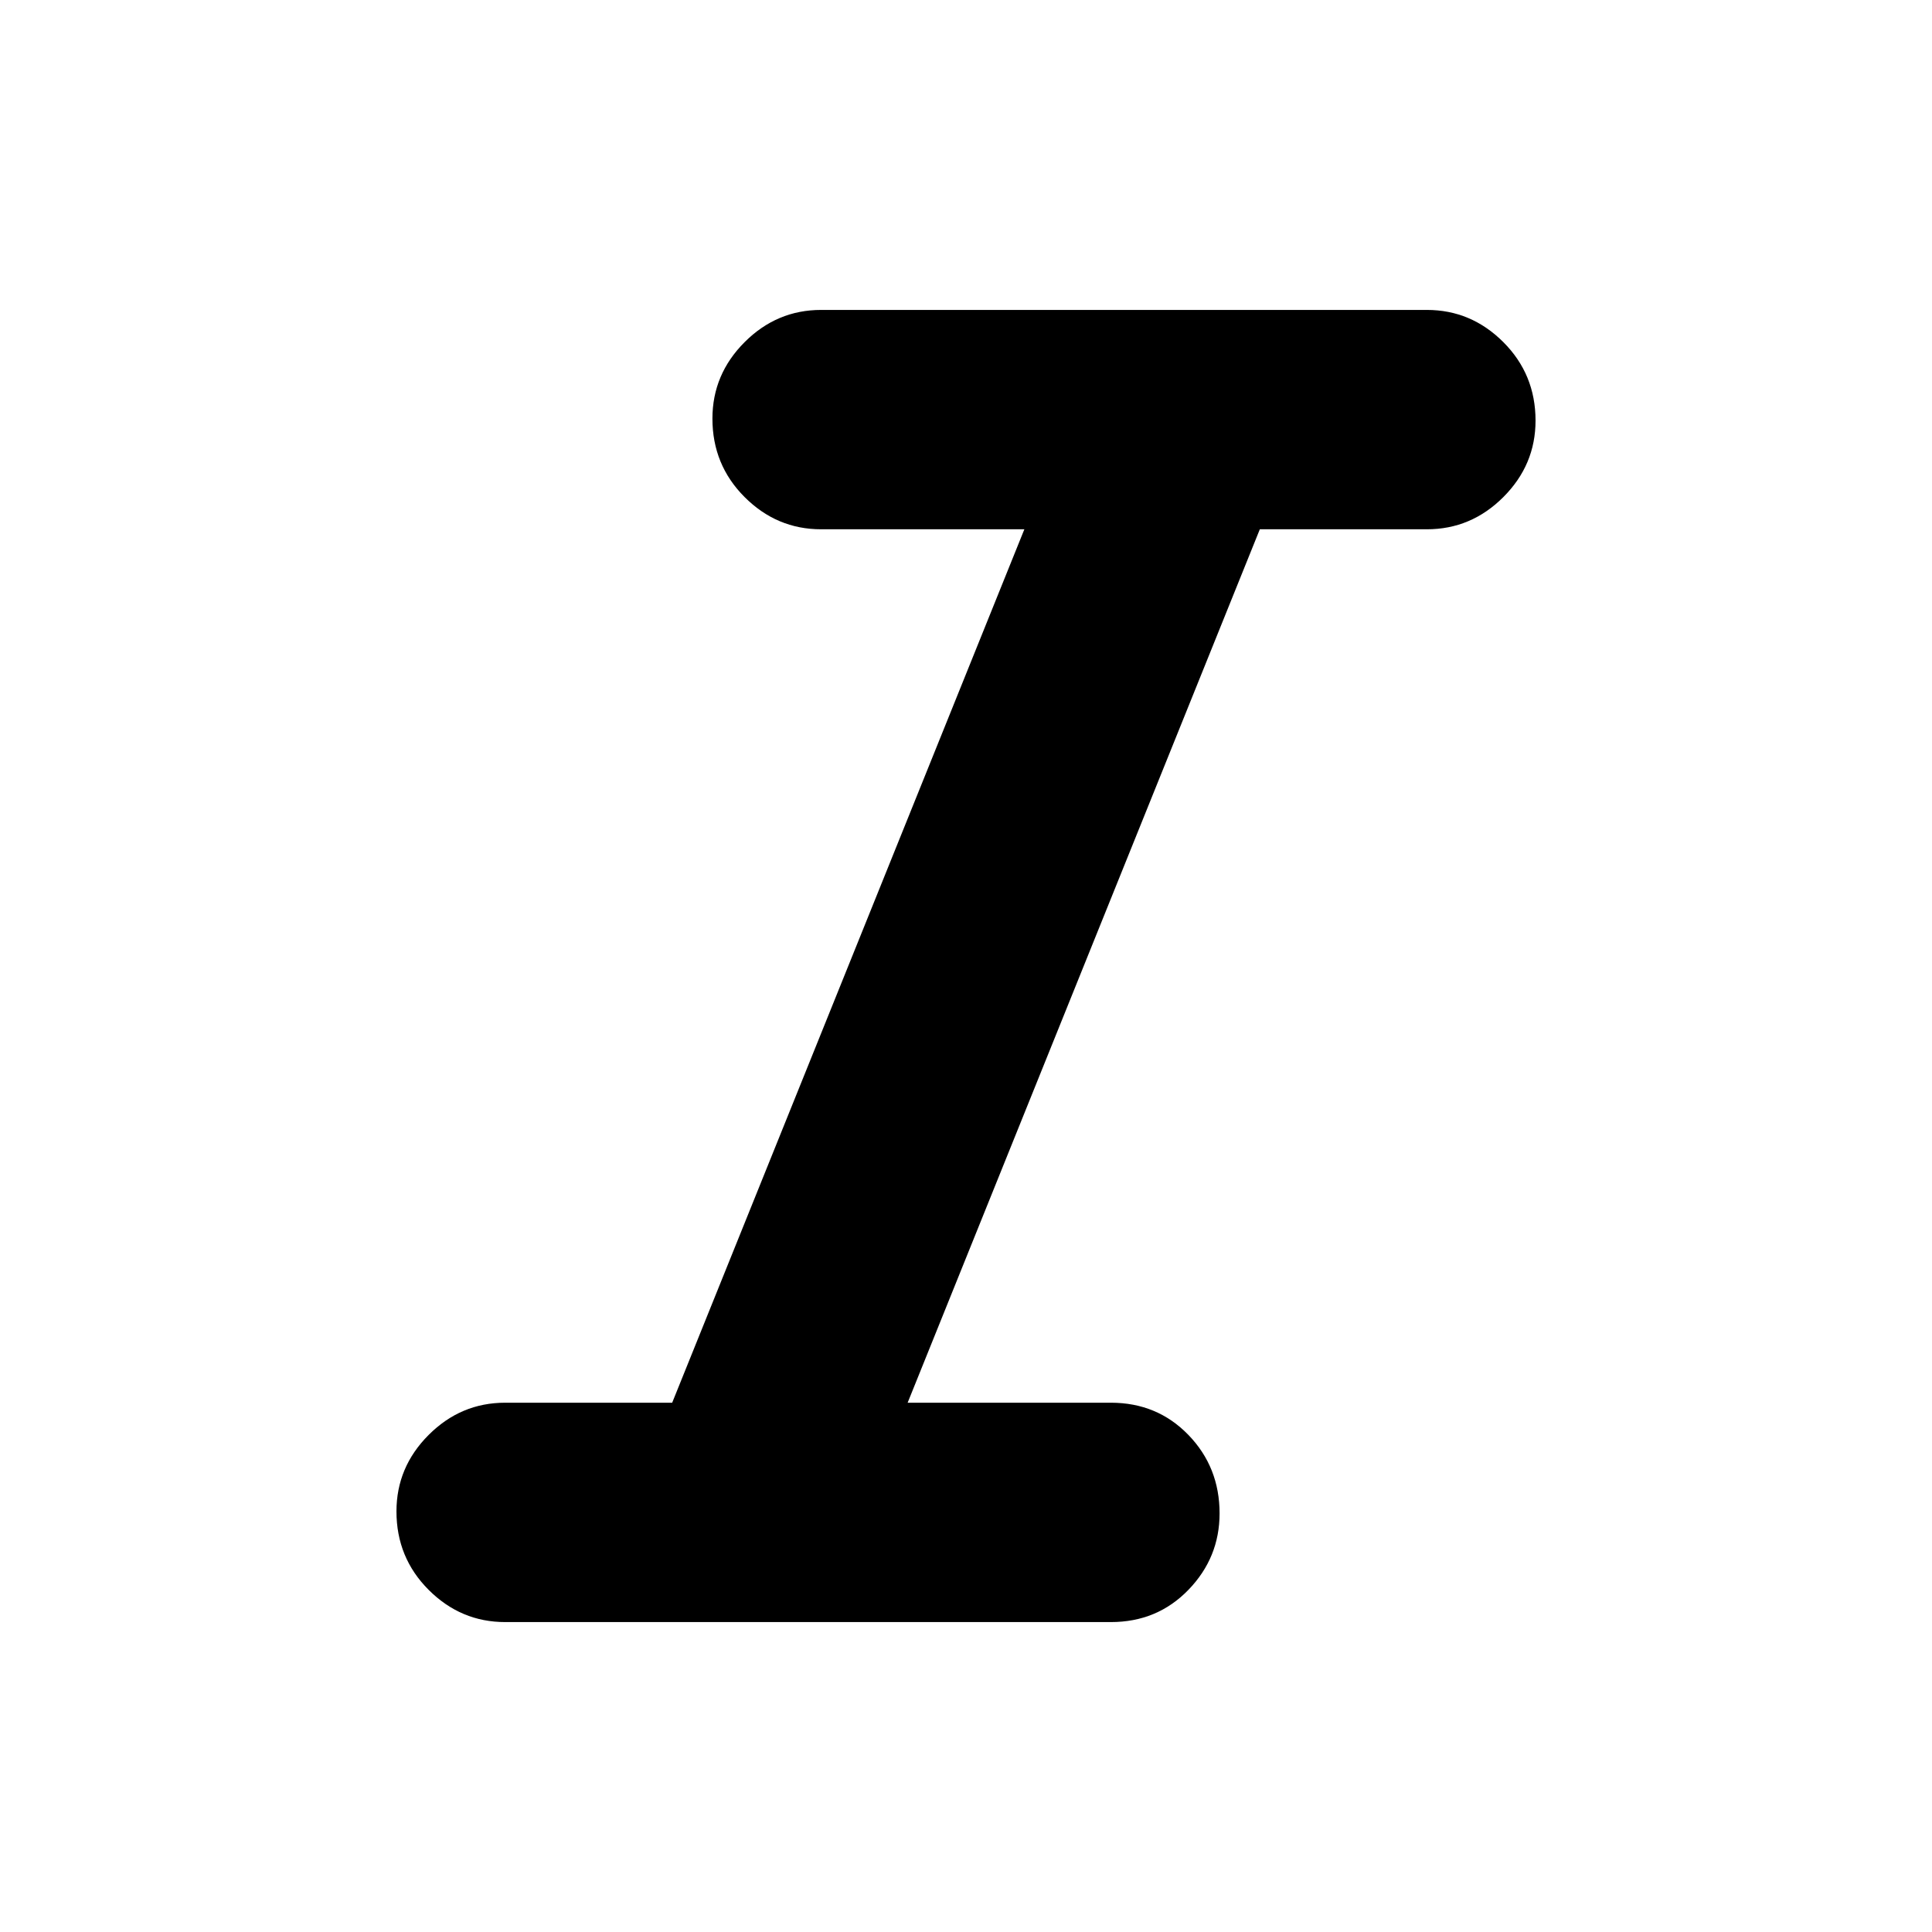
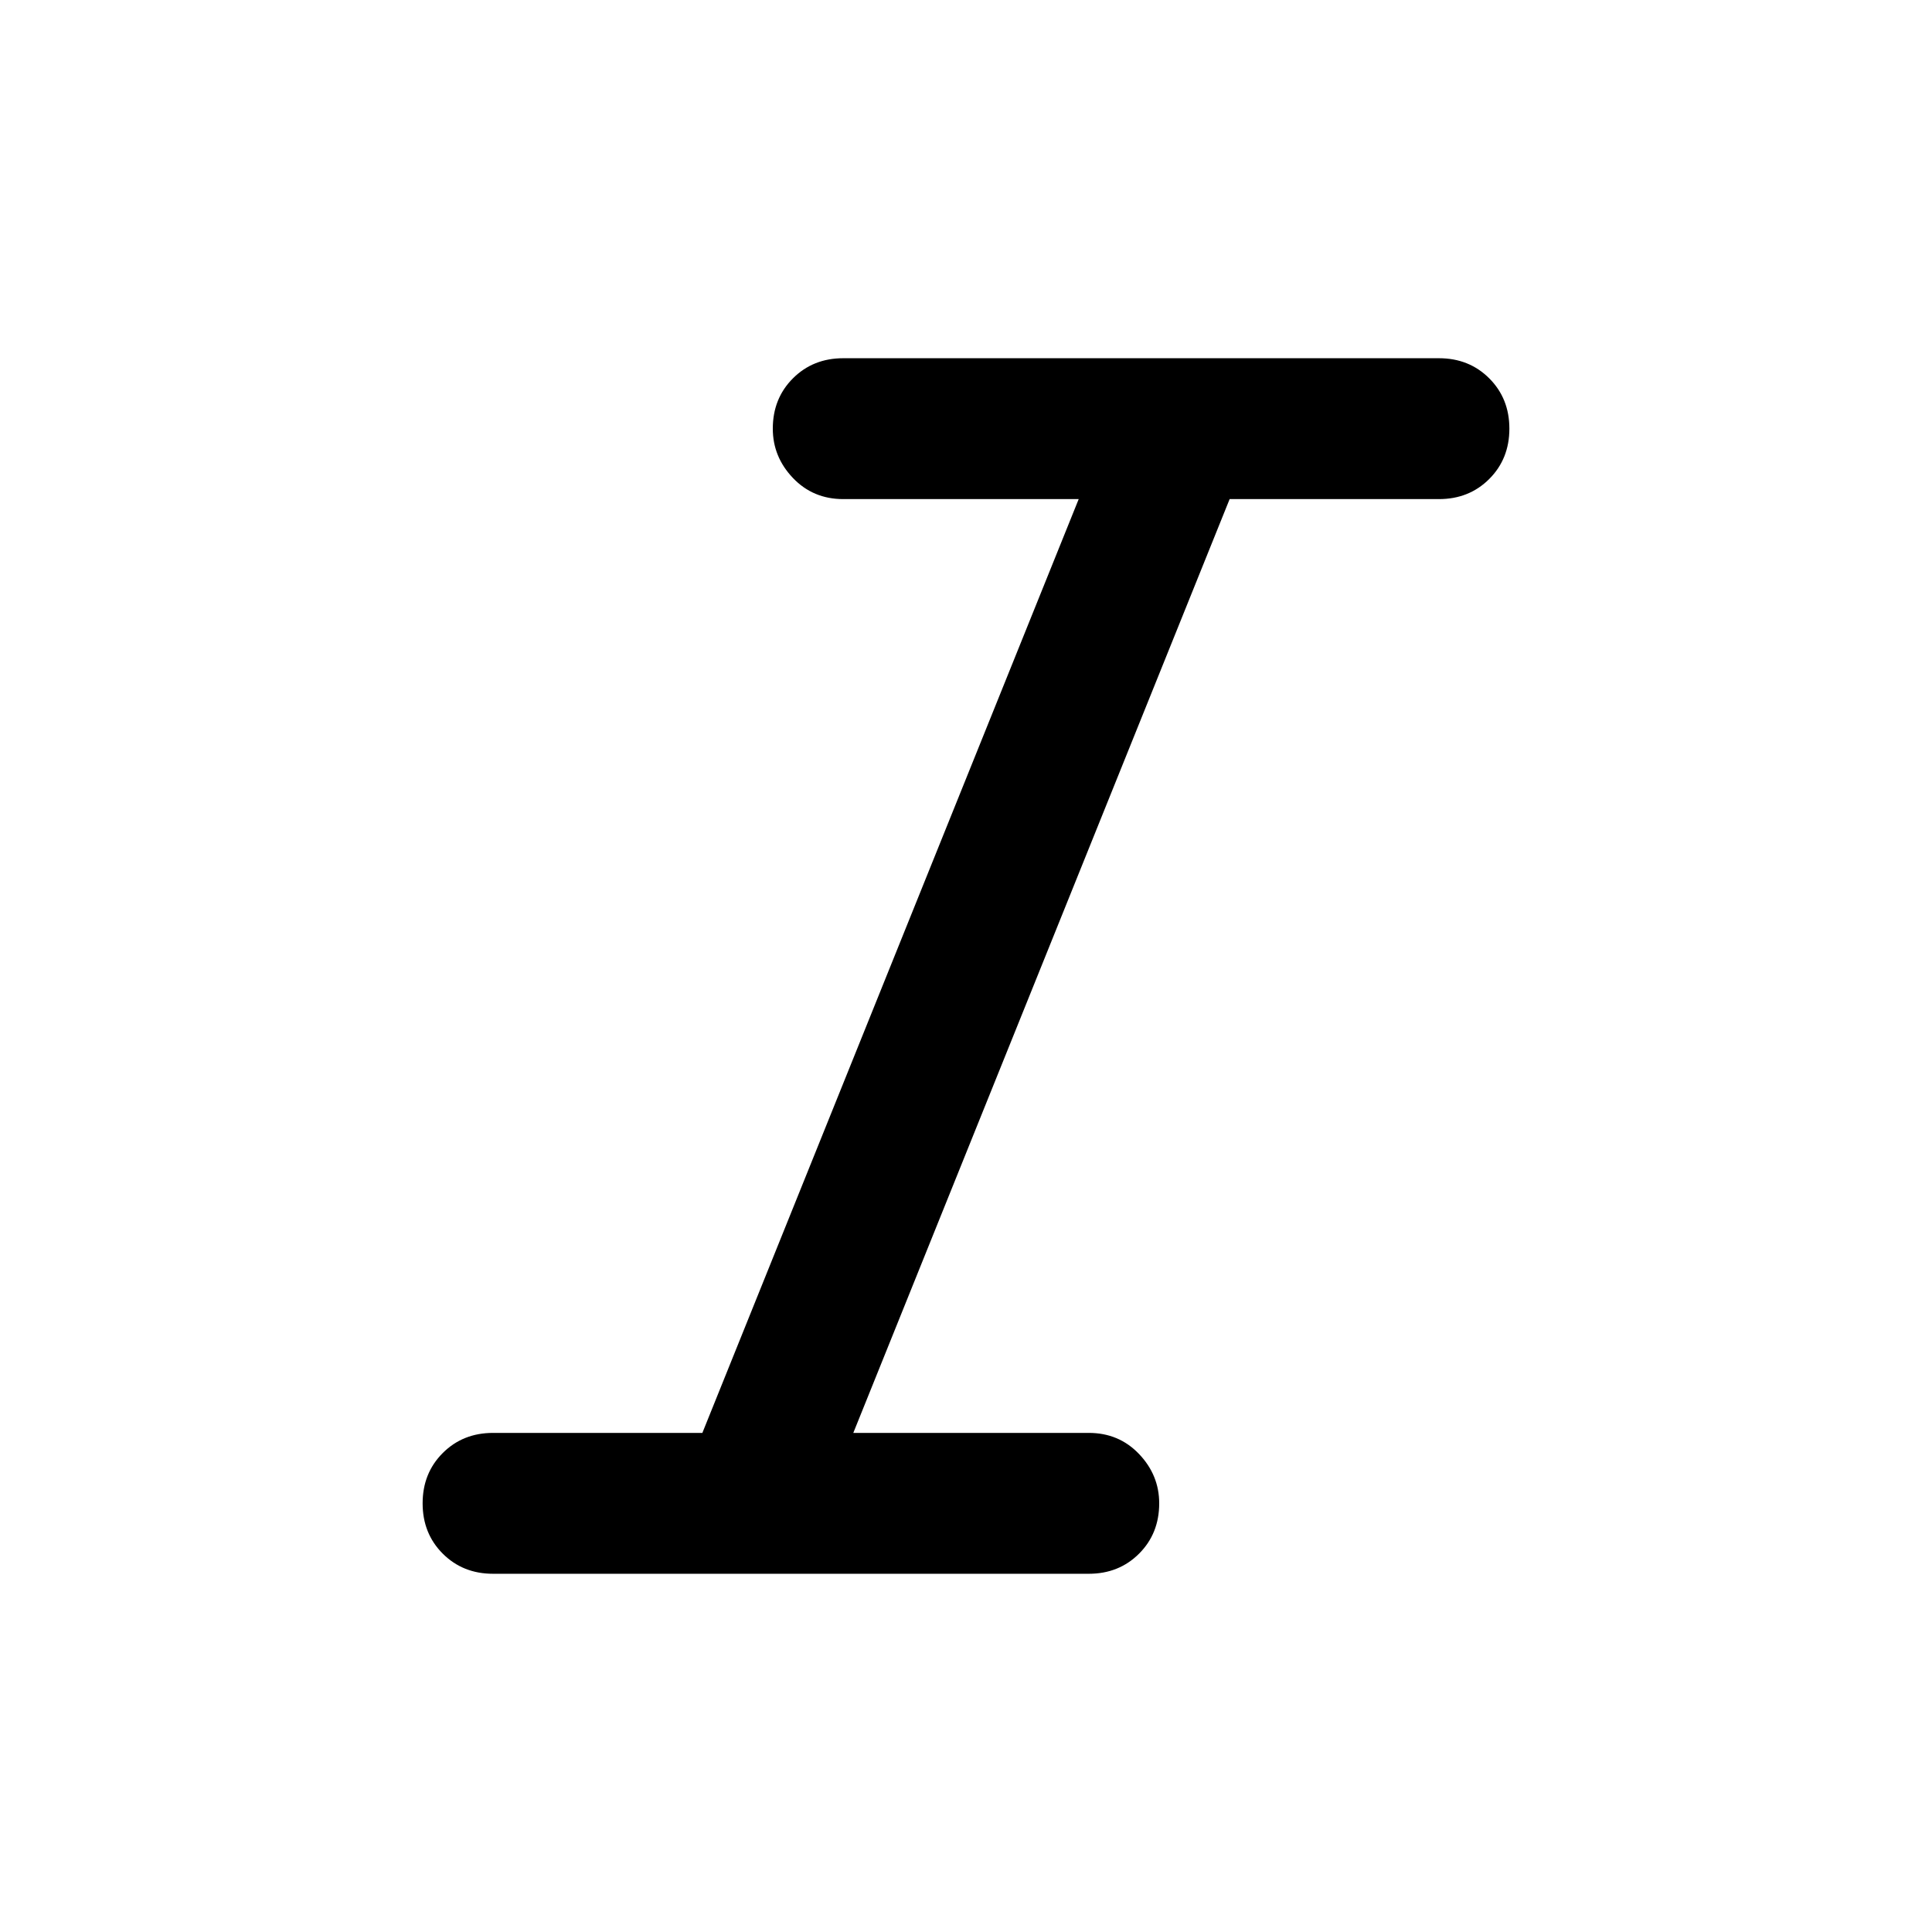
<svg xmlns="http://www.w3.org/2000/svg" height="48" width="48">
-   <path d="M12.55 40.3q-1.1 0-1.9-.8-.8-.8-.8-1.95 0-1.1.8-1.9.8-.8 1.9-.8h4.15l8.75-21.7H20.4q-1.1 0-1.9-.8-.8-.8-.8-1.95 0-1.1.8-1.9.8-.8 1.9-.8h15.05q1.1 0 1.9.8.8.8.8 1.95 0 1.1-.8 1.9-.8.8-1.9.8H31.3l-8.75 21.7h5.05q1.15 0 1.925.8.775.8.775 1.95 0 1.1-.775 1.9-.775.8-1.925.8Z" />
+   <path d="M12.25 39.1q-.75 0-1.25-.5t-.5-1.25q0-.75.5-1.25t1.25-.5h5.2l9.35-23.2h-5.85q-.75 0-1.25-.525t-.5-1.225q0-.75.5-1.25t1.25-.5h14.8q.75 0 1.25.5t.5 1.25q0 .75-.5 1.25t-1.25.5h-5.2L21.2 35.6h5.85q.75 0 1.25.525t.5 1.225q0 .75-.5 1.25t-1.25.5Z" />
</svg>
